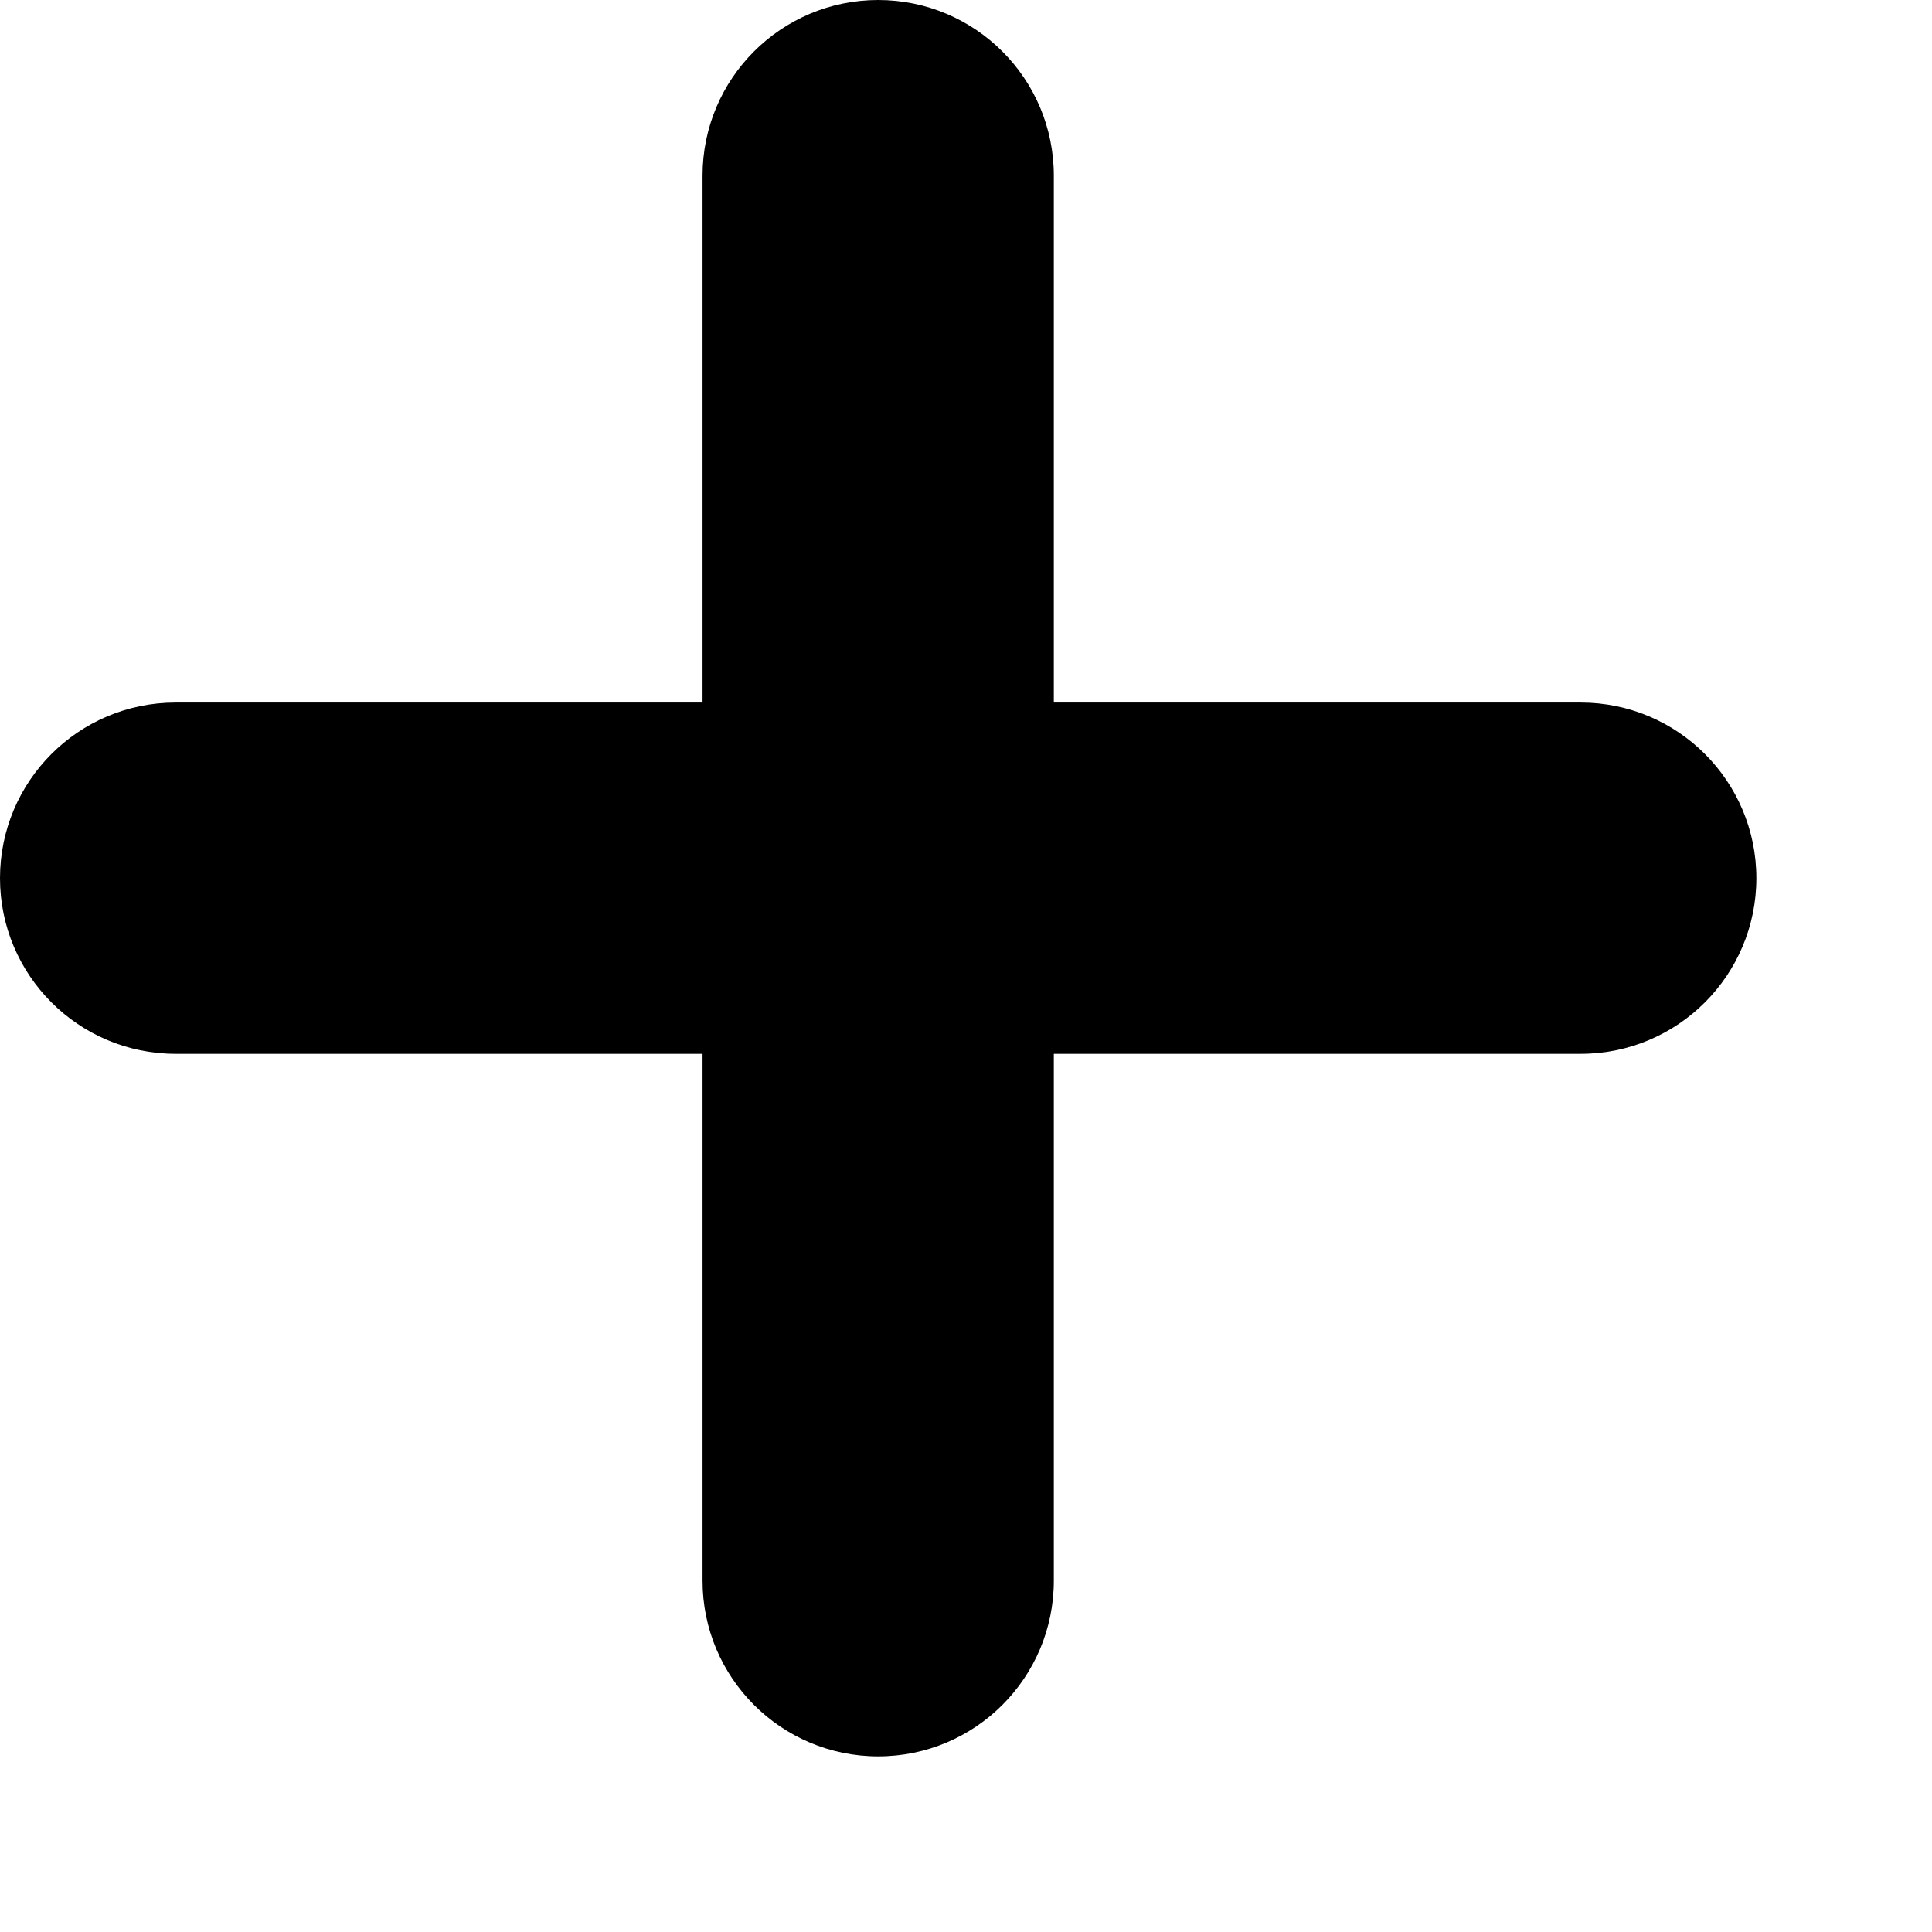
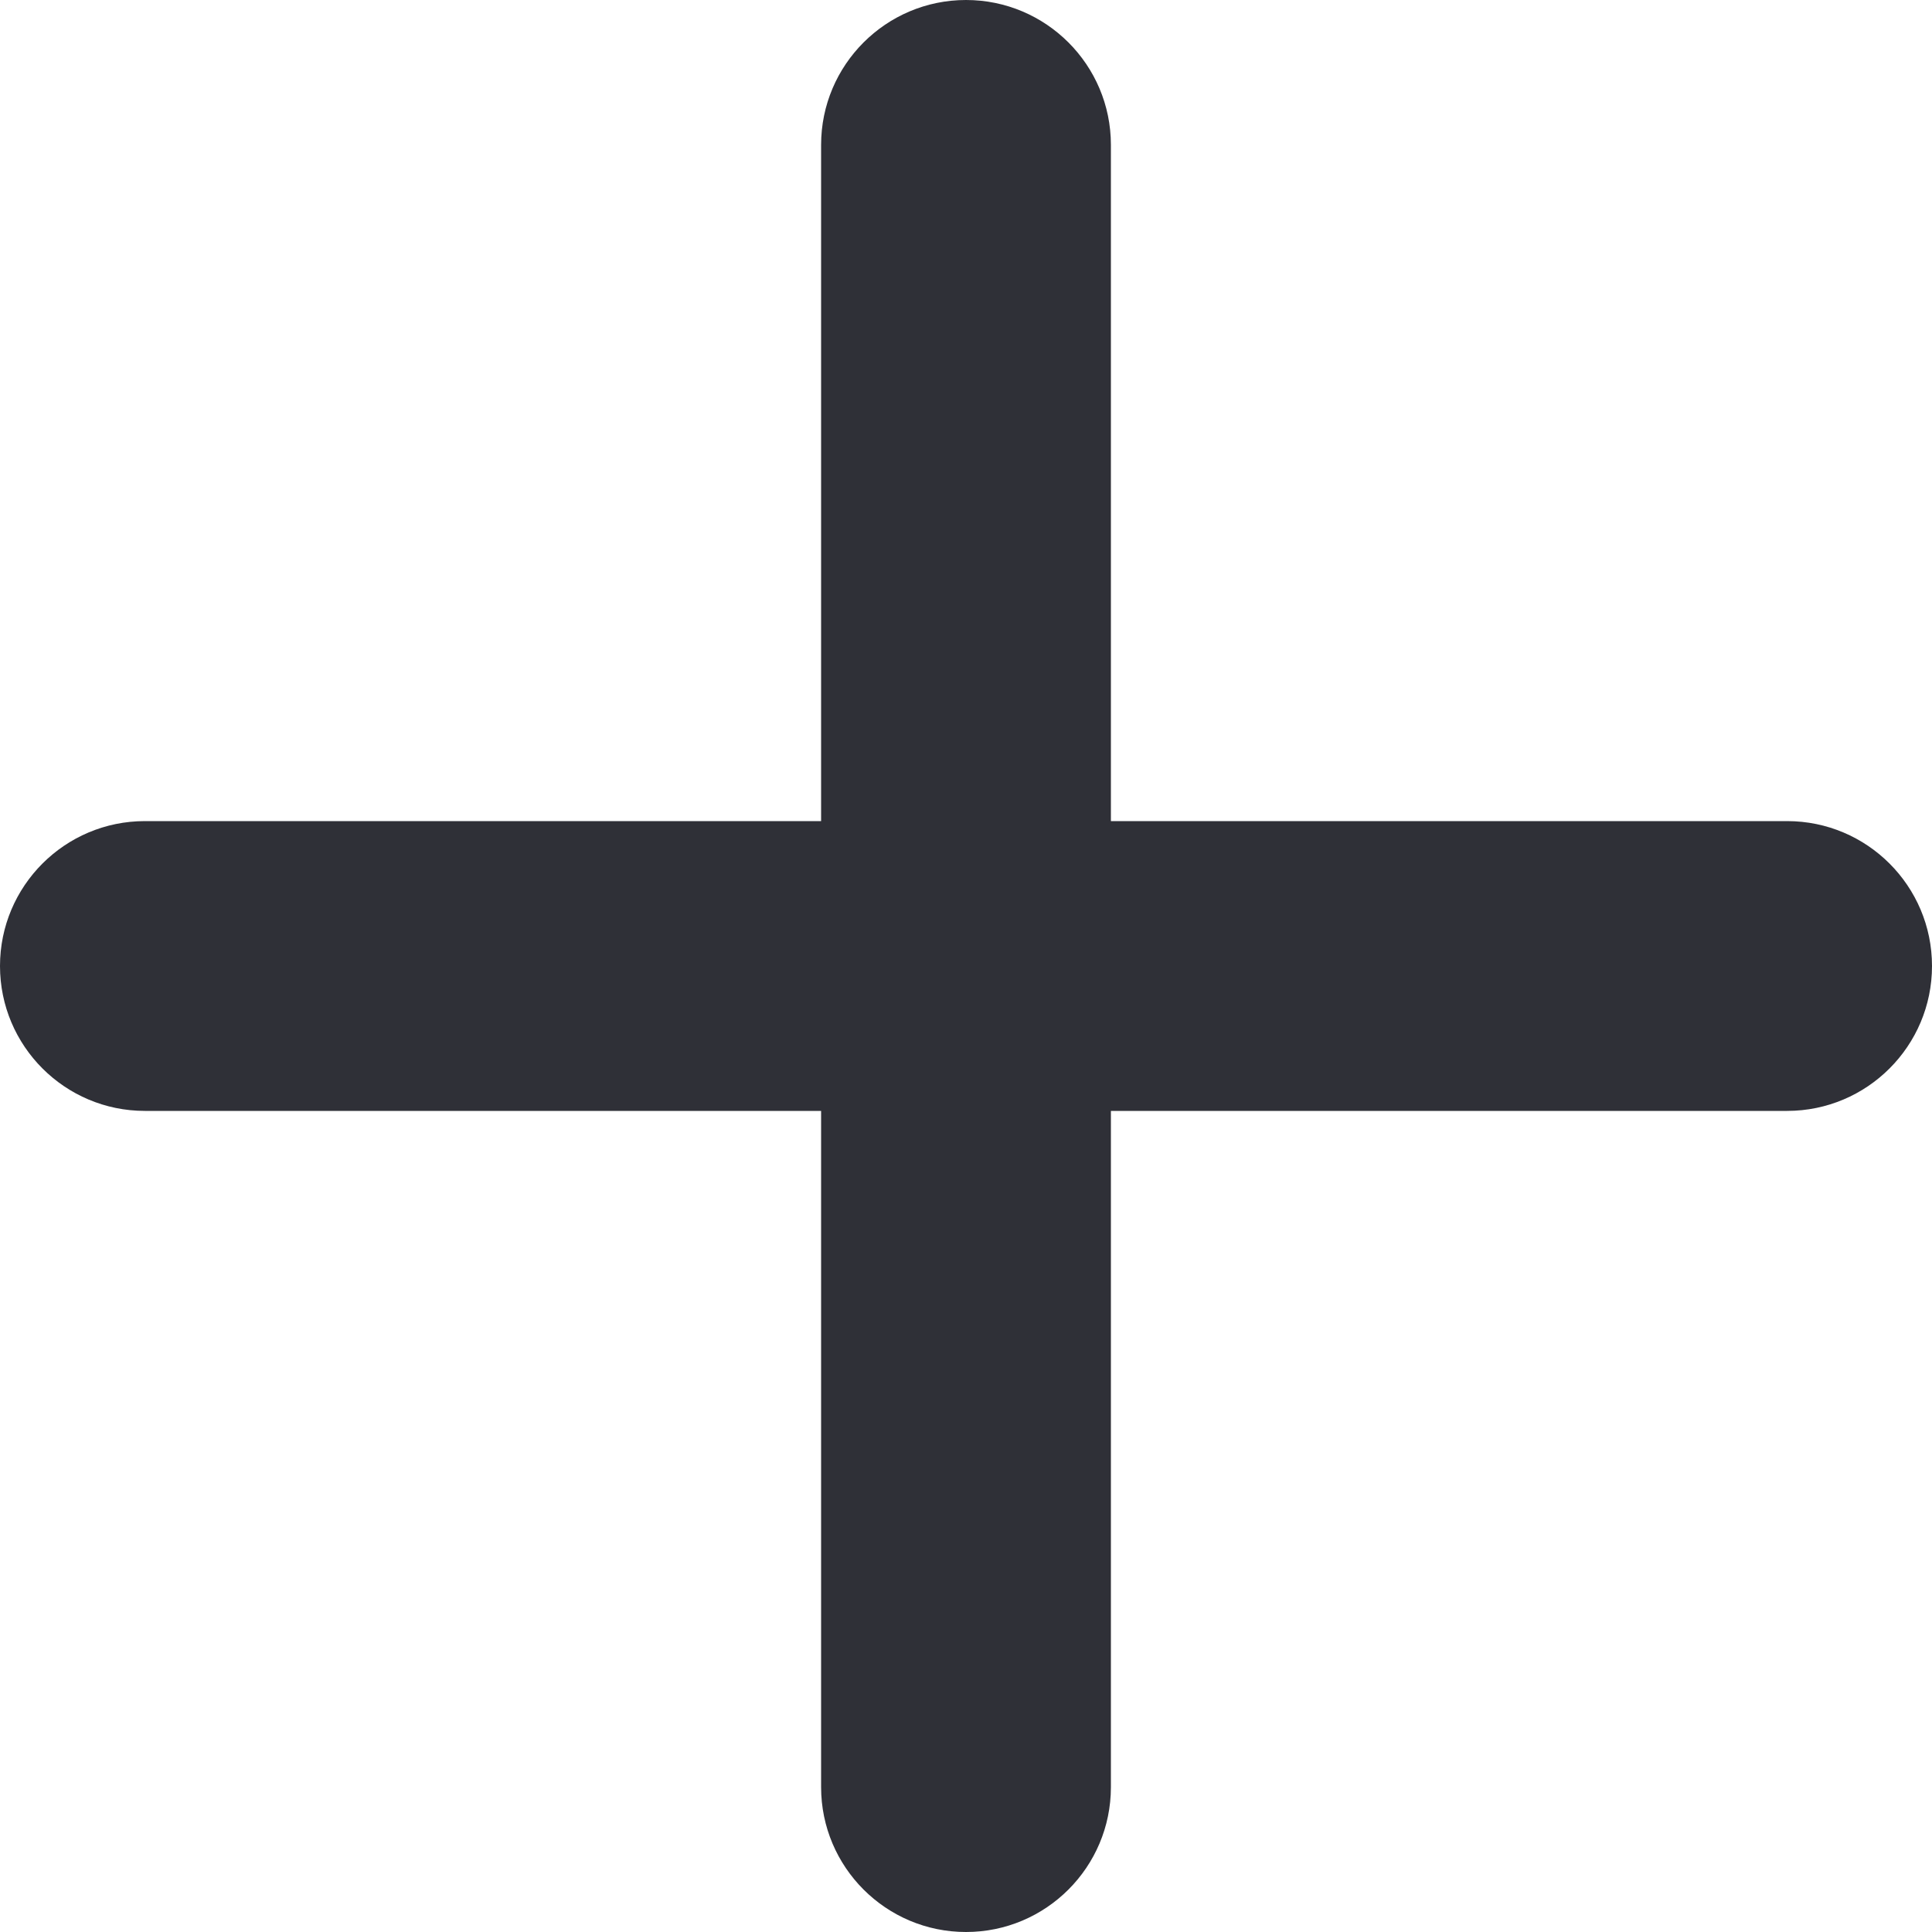
- <svg xmlns="http://www.w3.org/2000/svg" fill="none" viewBox="0 0 11 11">
-   <path fill="currentColor" fill-rule="evenodd" d="M5 0a1 1 0 0 1 1 1v3h3a1 1 0 0 1 0 2H6v3a1 1 0 1 1-2 0V6H1a1 1 0 0 1 0-2h3V1a1 1 0 0 1 1-1Z" clip-rule="evenodd" />
+ <svg xmlns="http://www.w3.org/2000/svg" viewBox="0 0 10 10" fill="none">
+   <path d="M5.75 0.75C5.75 0.336 5.414 0 5 0C4.586 0 4.25 0.336 4.25 0.75V4.25H0.75C0.336 4.25 0 4.586 0 5C0 5.414 0.336 5.75 0.75 5.75H4.25L4.25 9.25C4.25 9.664 4.586 10 5 10C5.414 10 5.75 9.664 5.75 9.25L5.75 5.75H9.25C9.664 5.75 10 5.414 10 5C10 4.586 9.664 4.25 9.25 4.25H5.75V0.75Z" fill="#2F3037" />
</svg>
